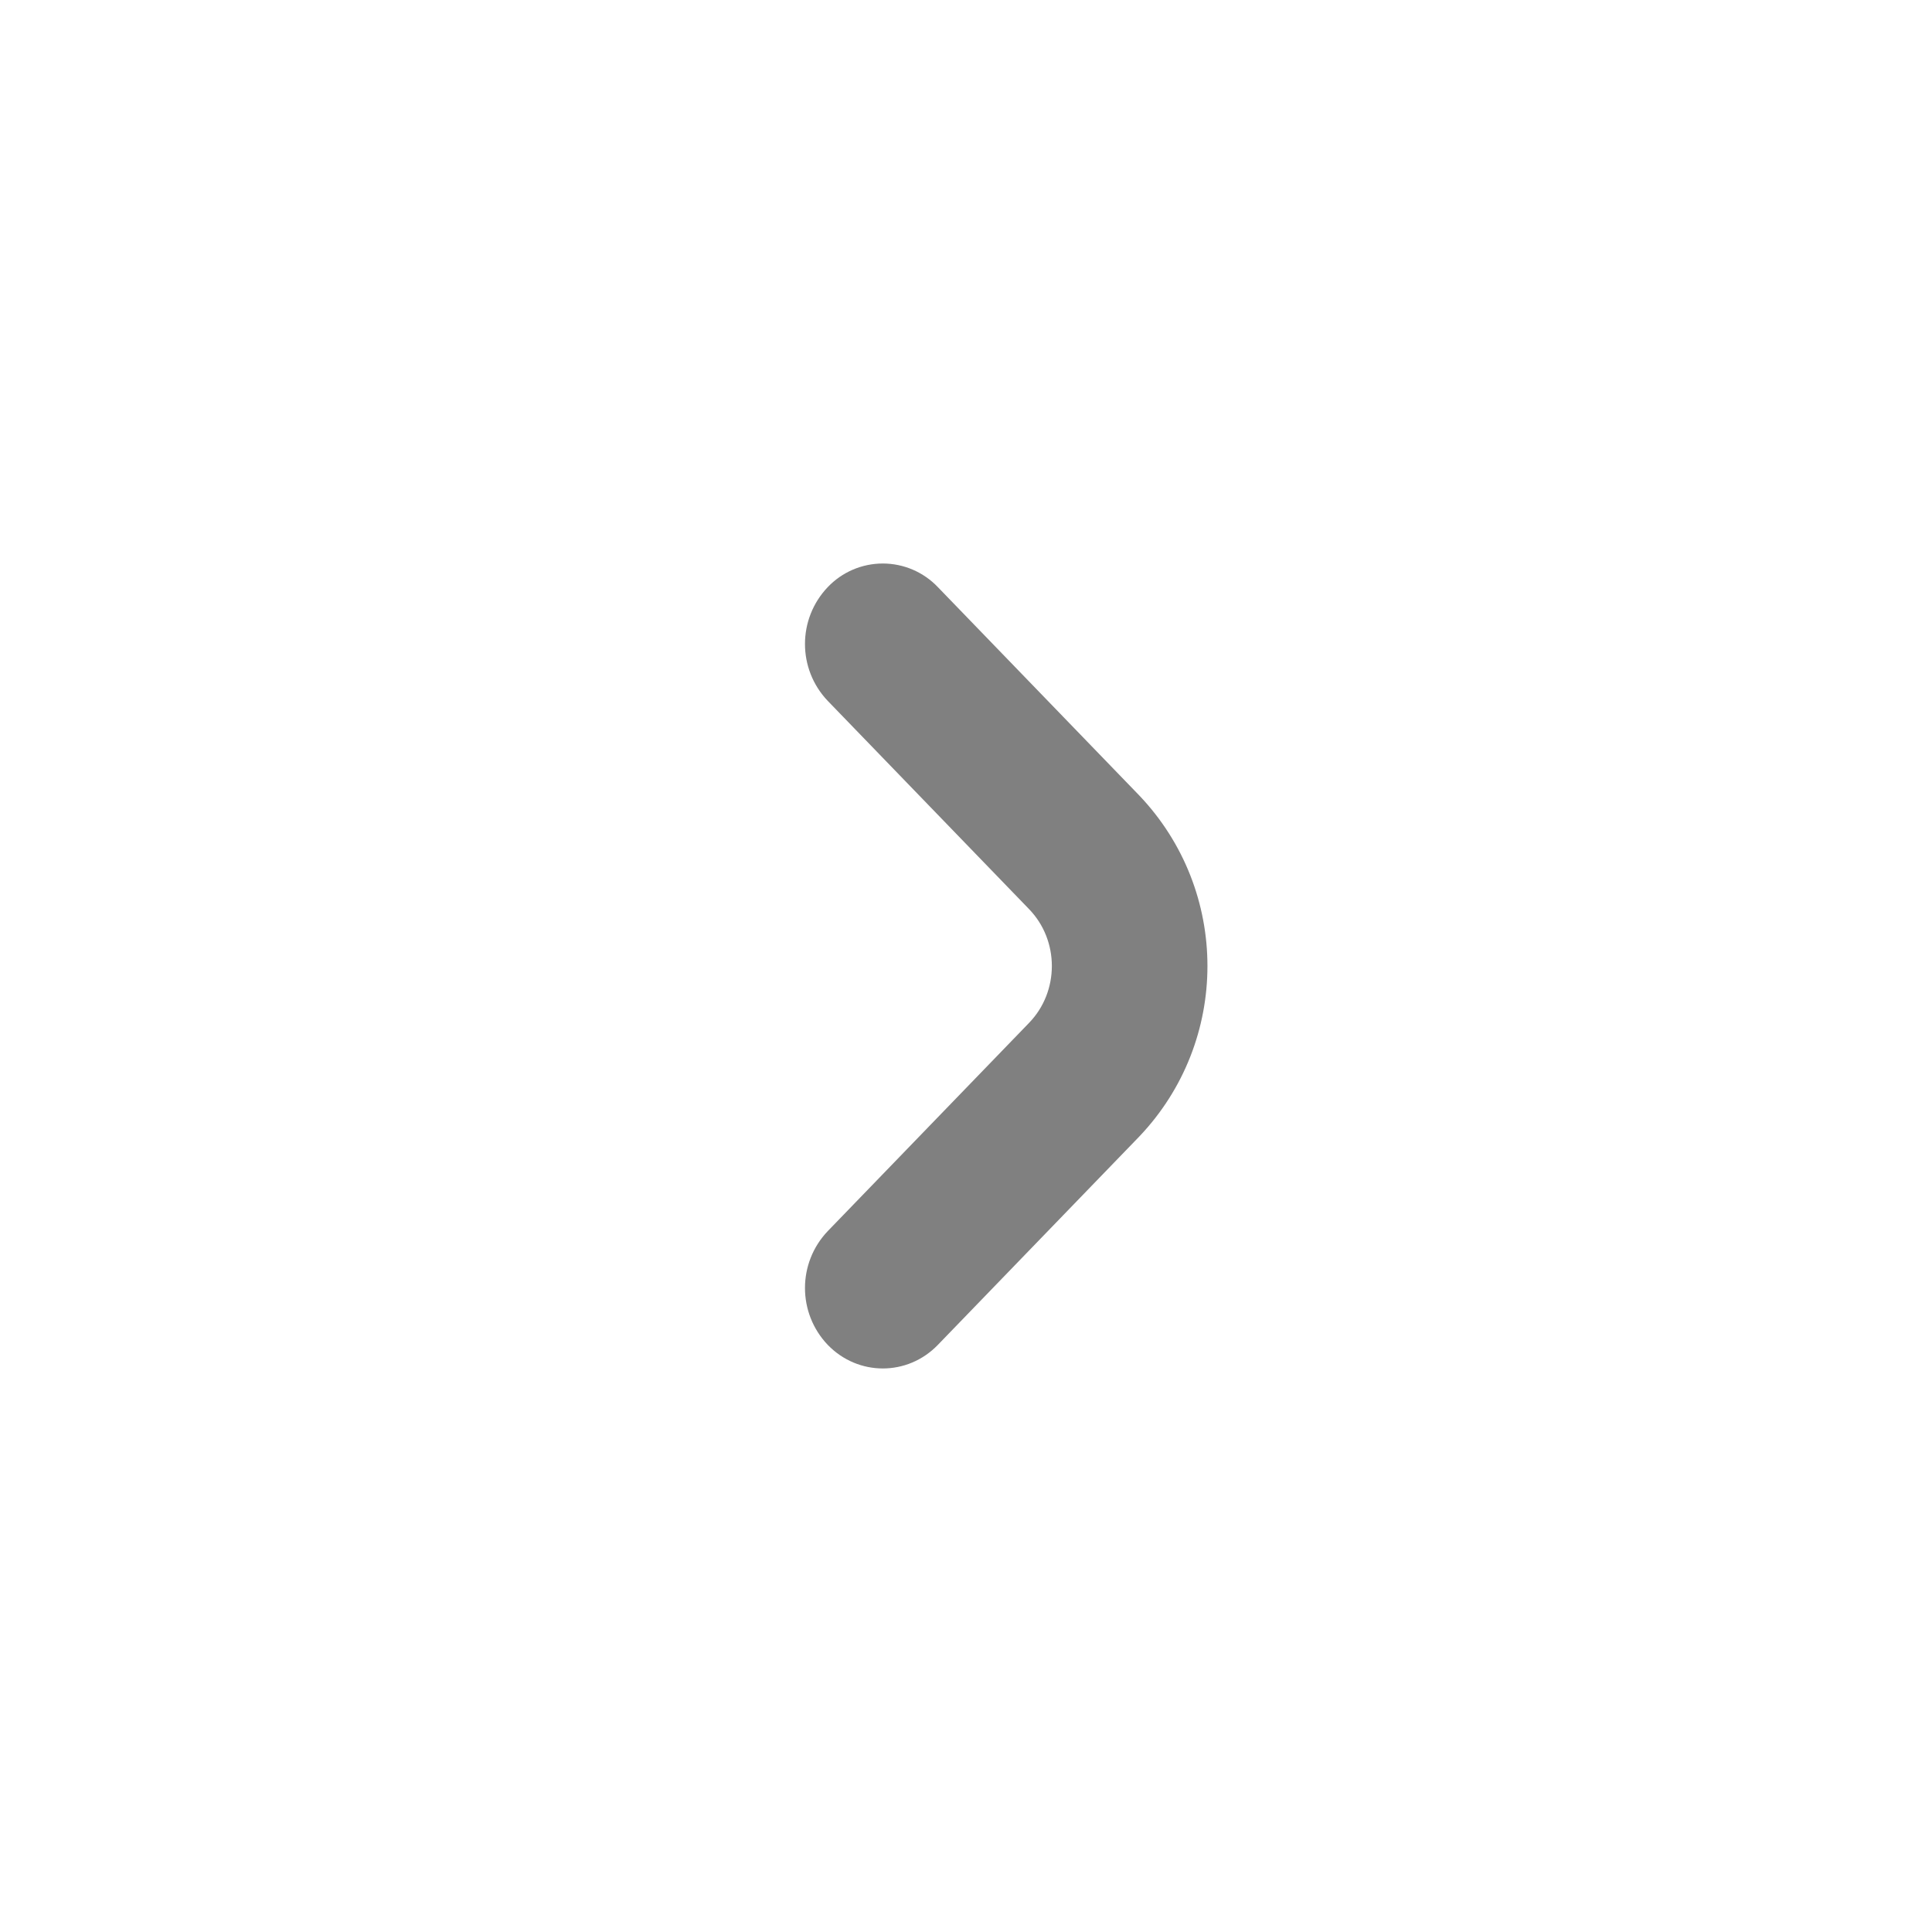
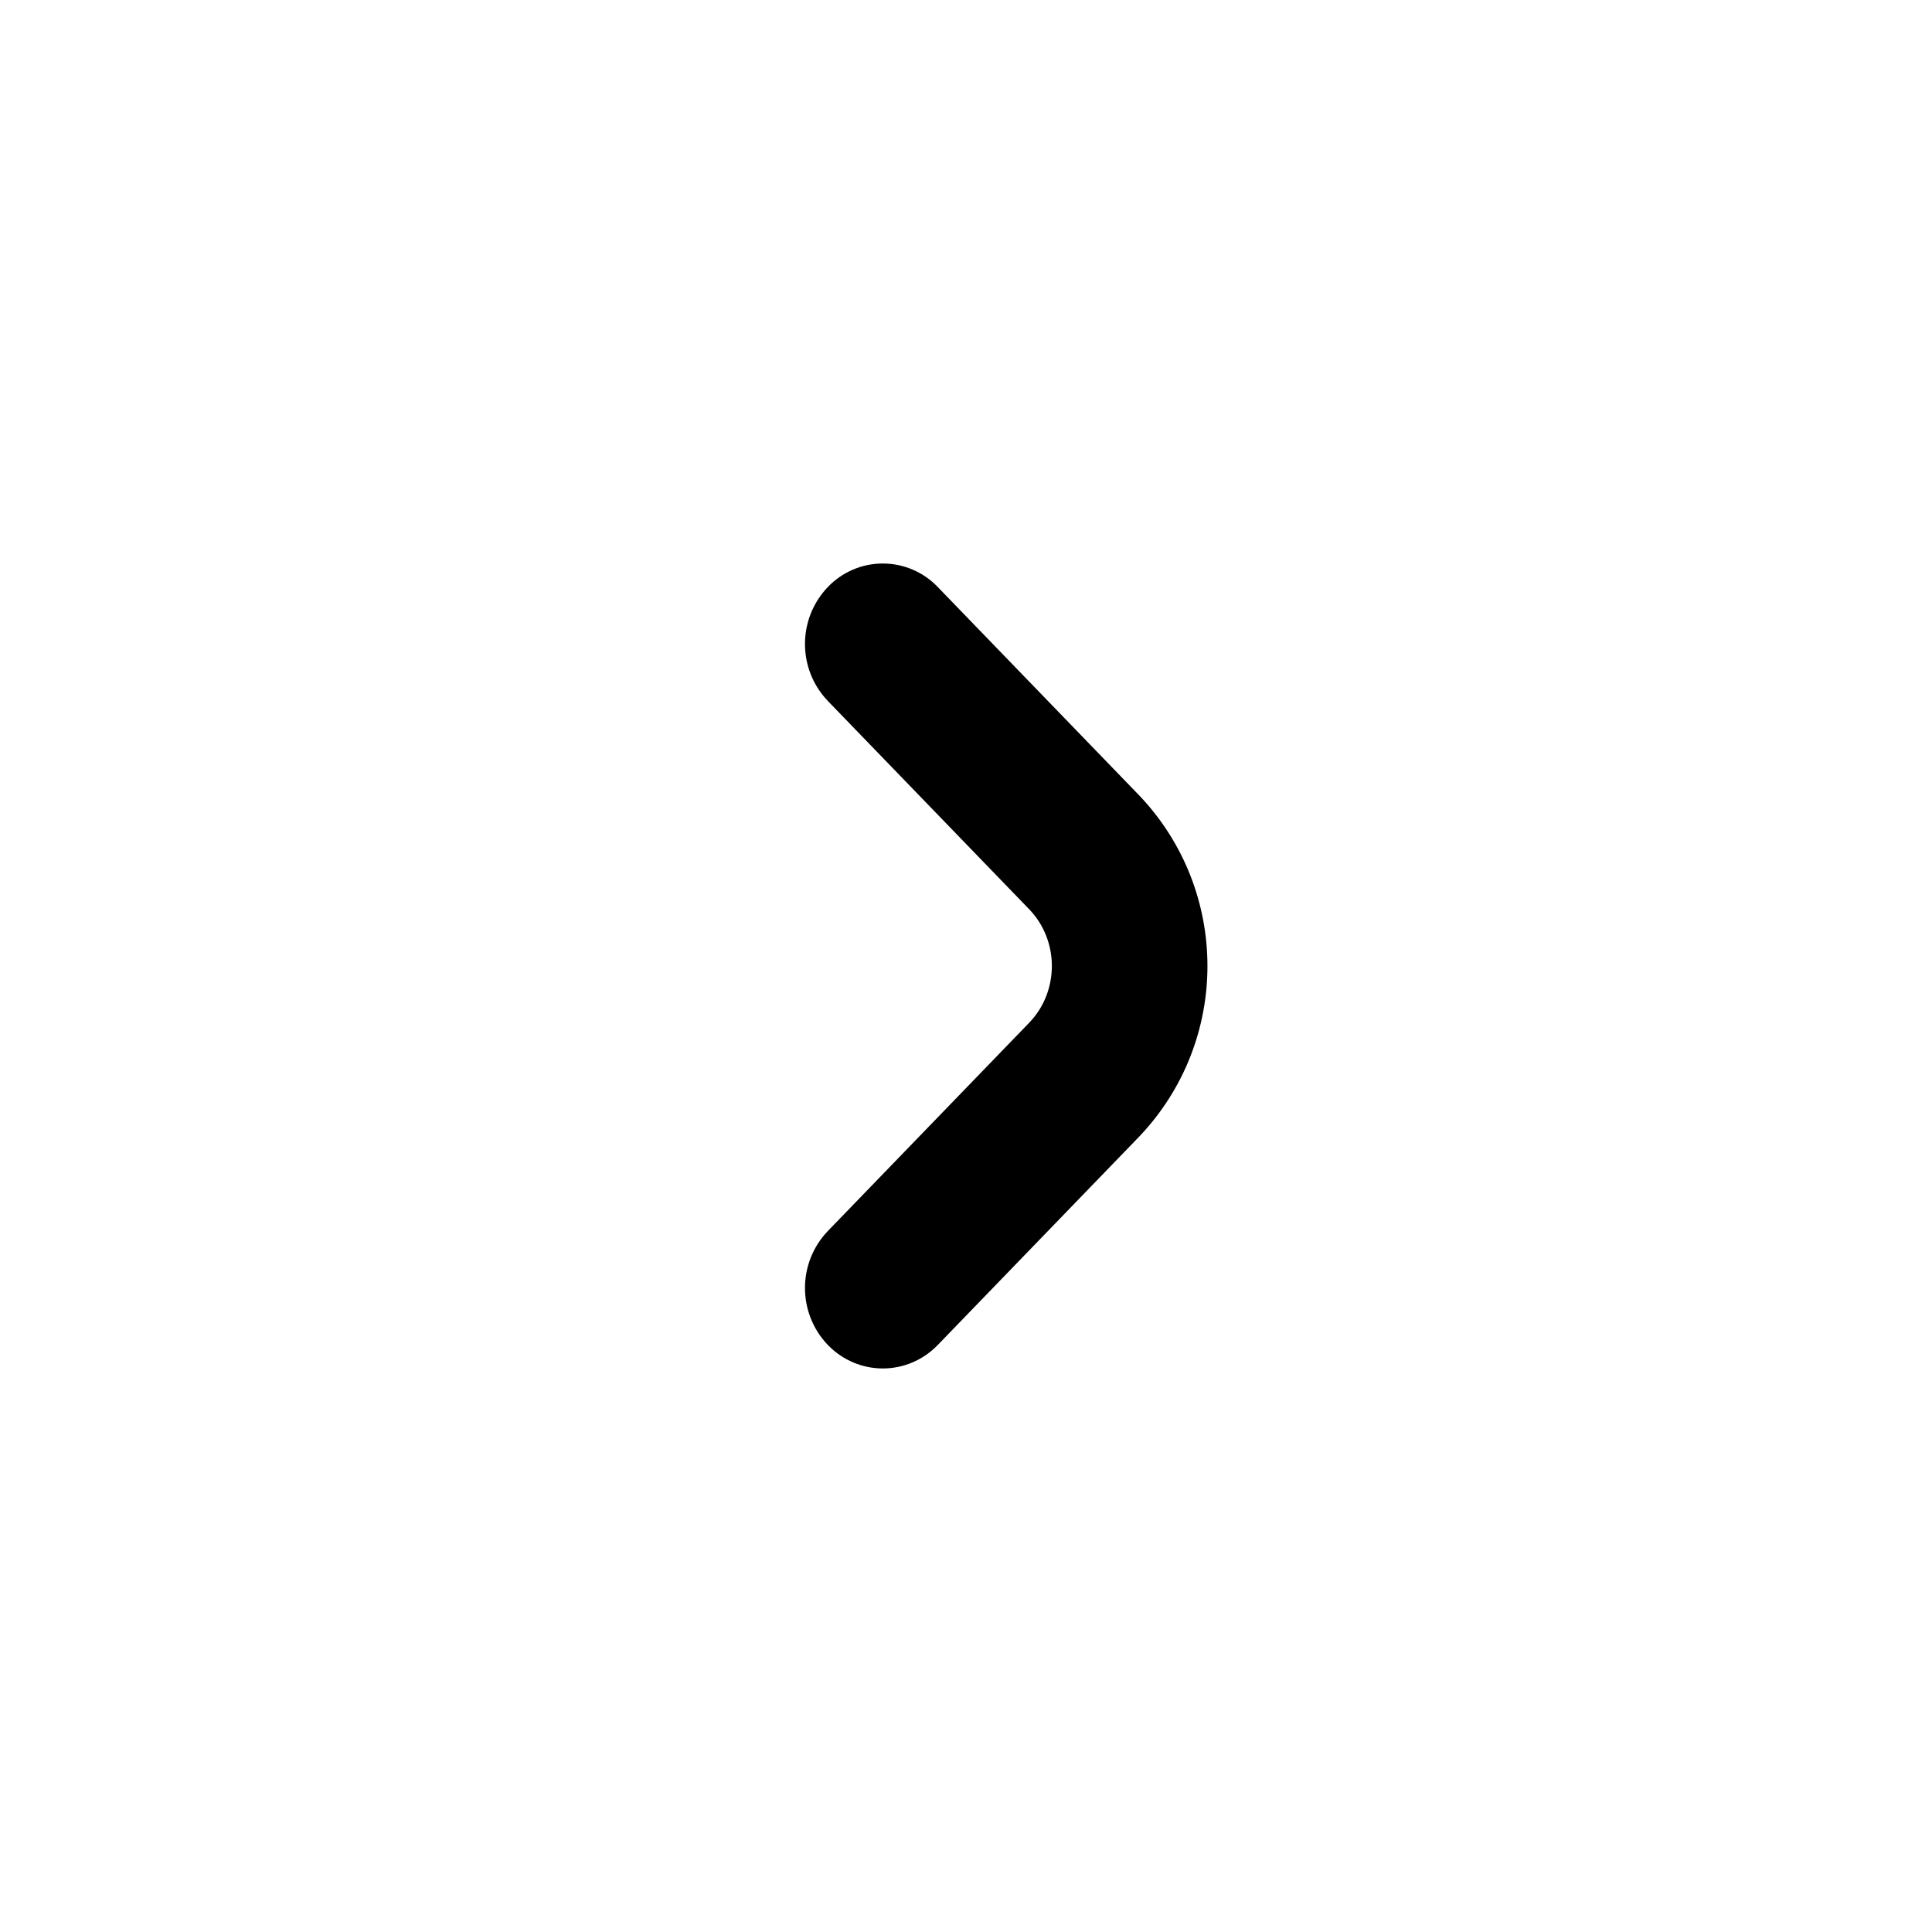
<svg xmlns="http://www.w3.org/2000/svg" width="24" height="24" fill="none">
-   <path fill-rule="evenodd" clip-rule="evenodd" d="M10.283 7.293a1.024 1.024 0 000 1.414l2.5 2.586c.378.39.378 1.024 0 1.414l-2.5 2.586a1.024 1.024 0 000 1.414c.378.39.99.39 1.367 0l2.5-2.586a3.073 3.073 0 000-4.242l-2.5-2.586a.944.944 0 00-1.367 0z" fill="gray" />
+   <path fill-rule="evenodd" clip-rule="evenodd" d="M10.283 7.293a1.024 1.024 0 000 1.414l2.5 2.586c.378.39.378 1.024 0 1.414l-2.5 2.586a1.024 1.024 0 000 1.414c.378.39.99.39 1.367 0l2.5-2.586a3.073 3.073 0 000-4.242l-2.5-2.586a.944.944 0 00-1.367 0z" fill="currentColor" />
</svg>
